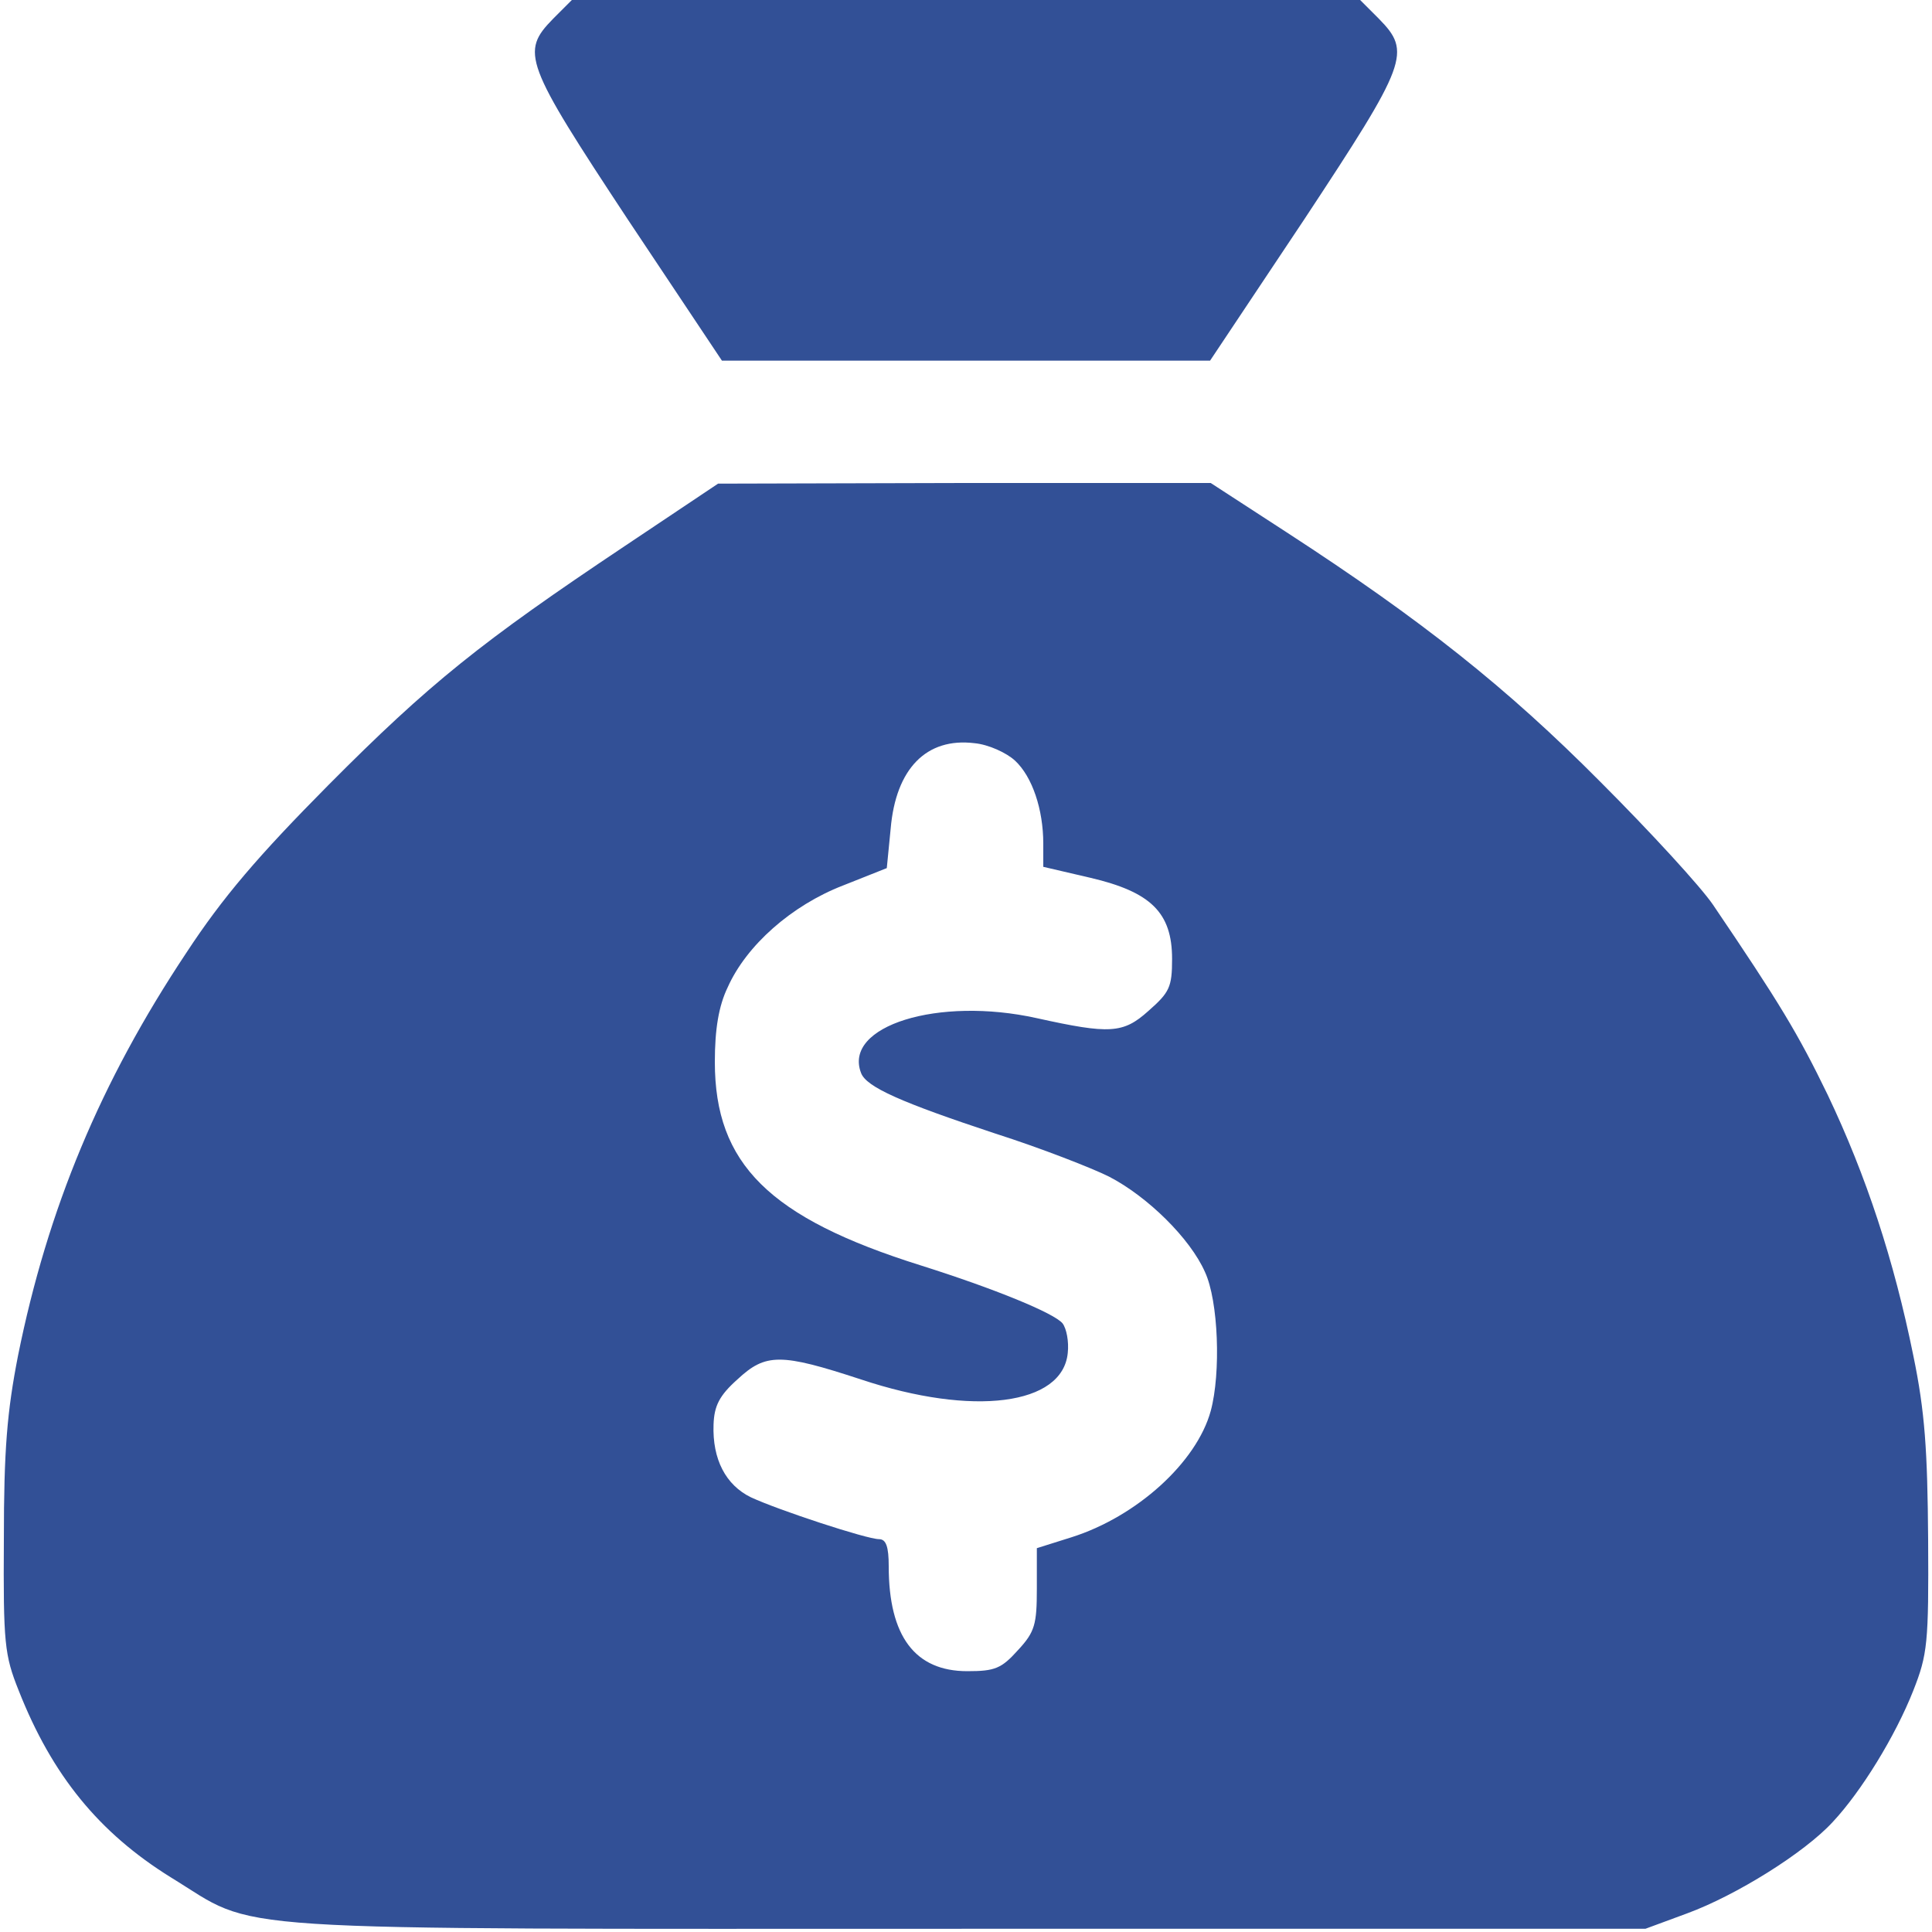
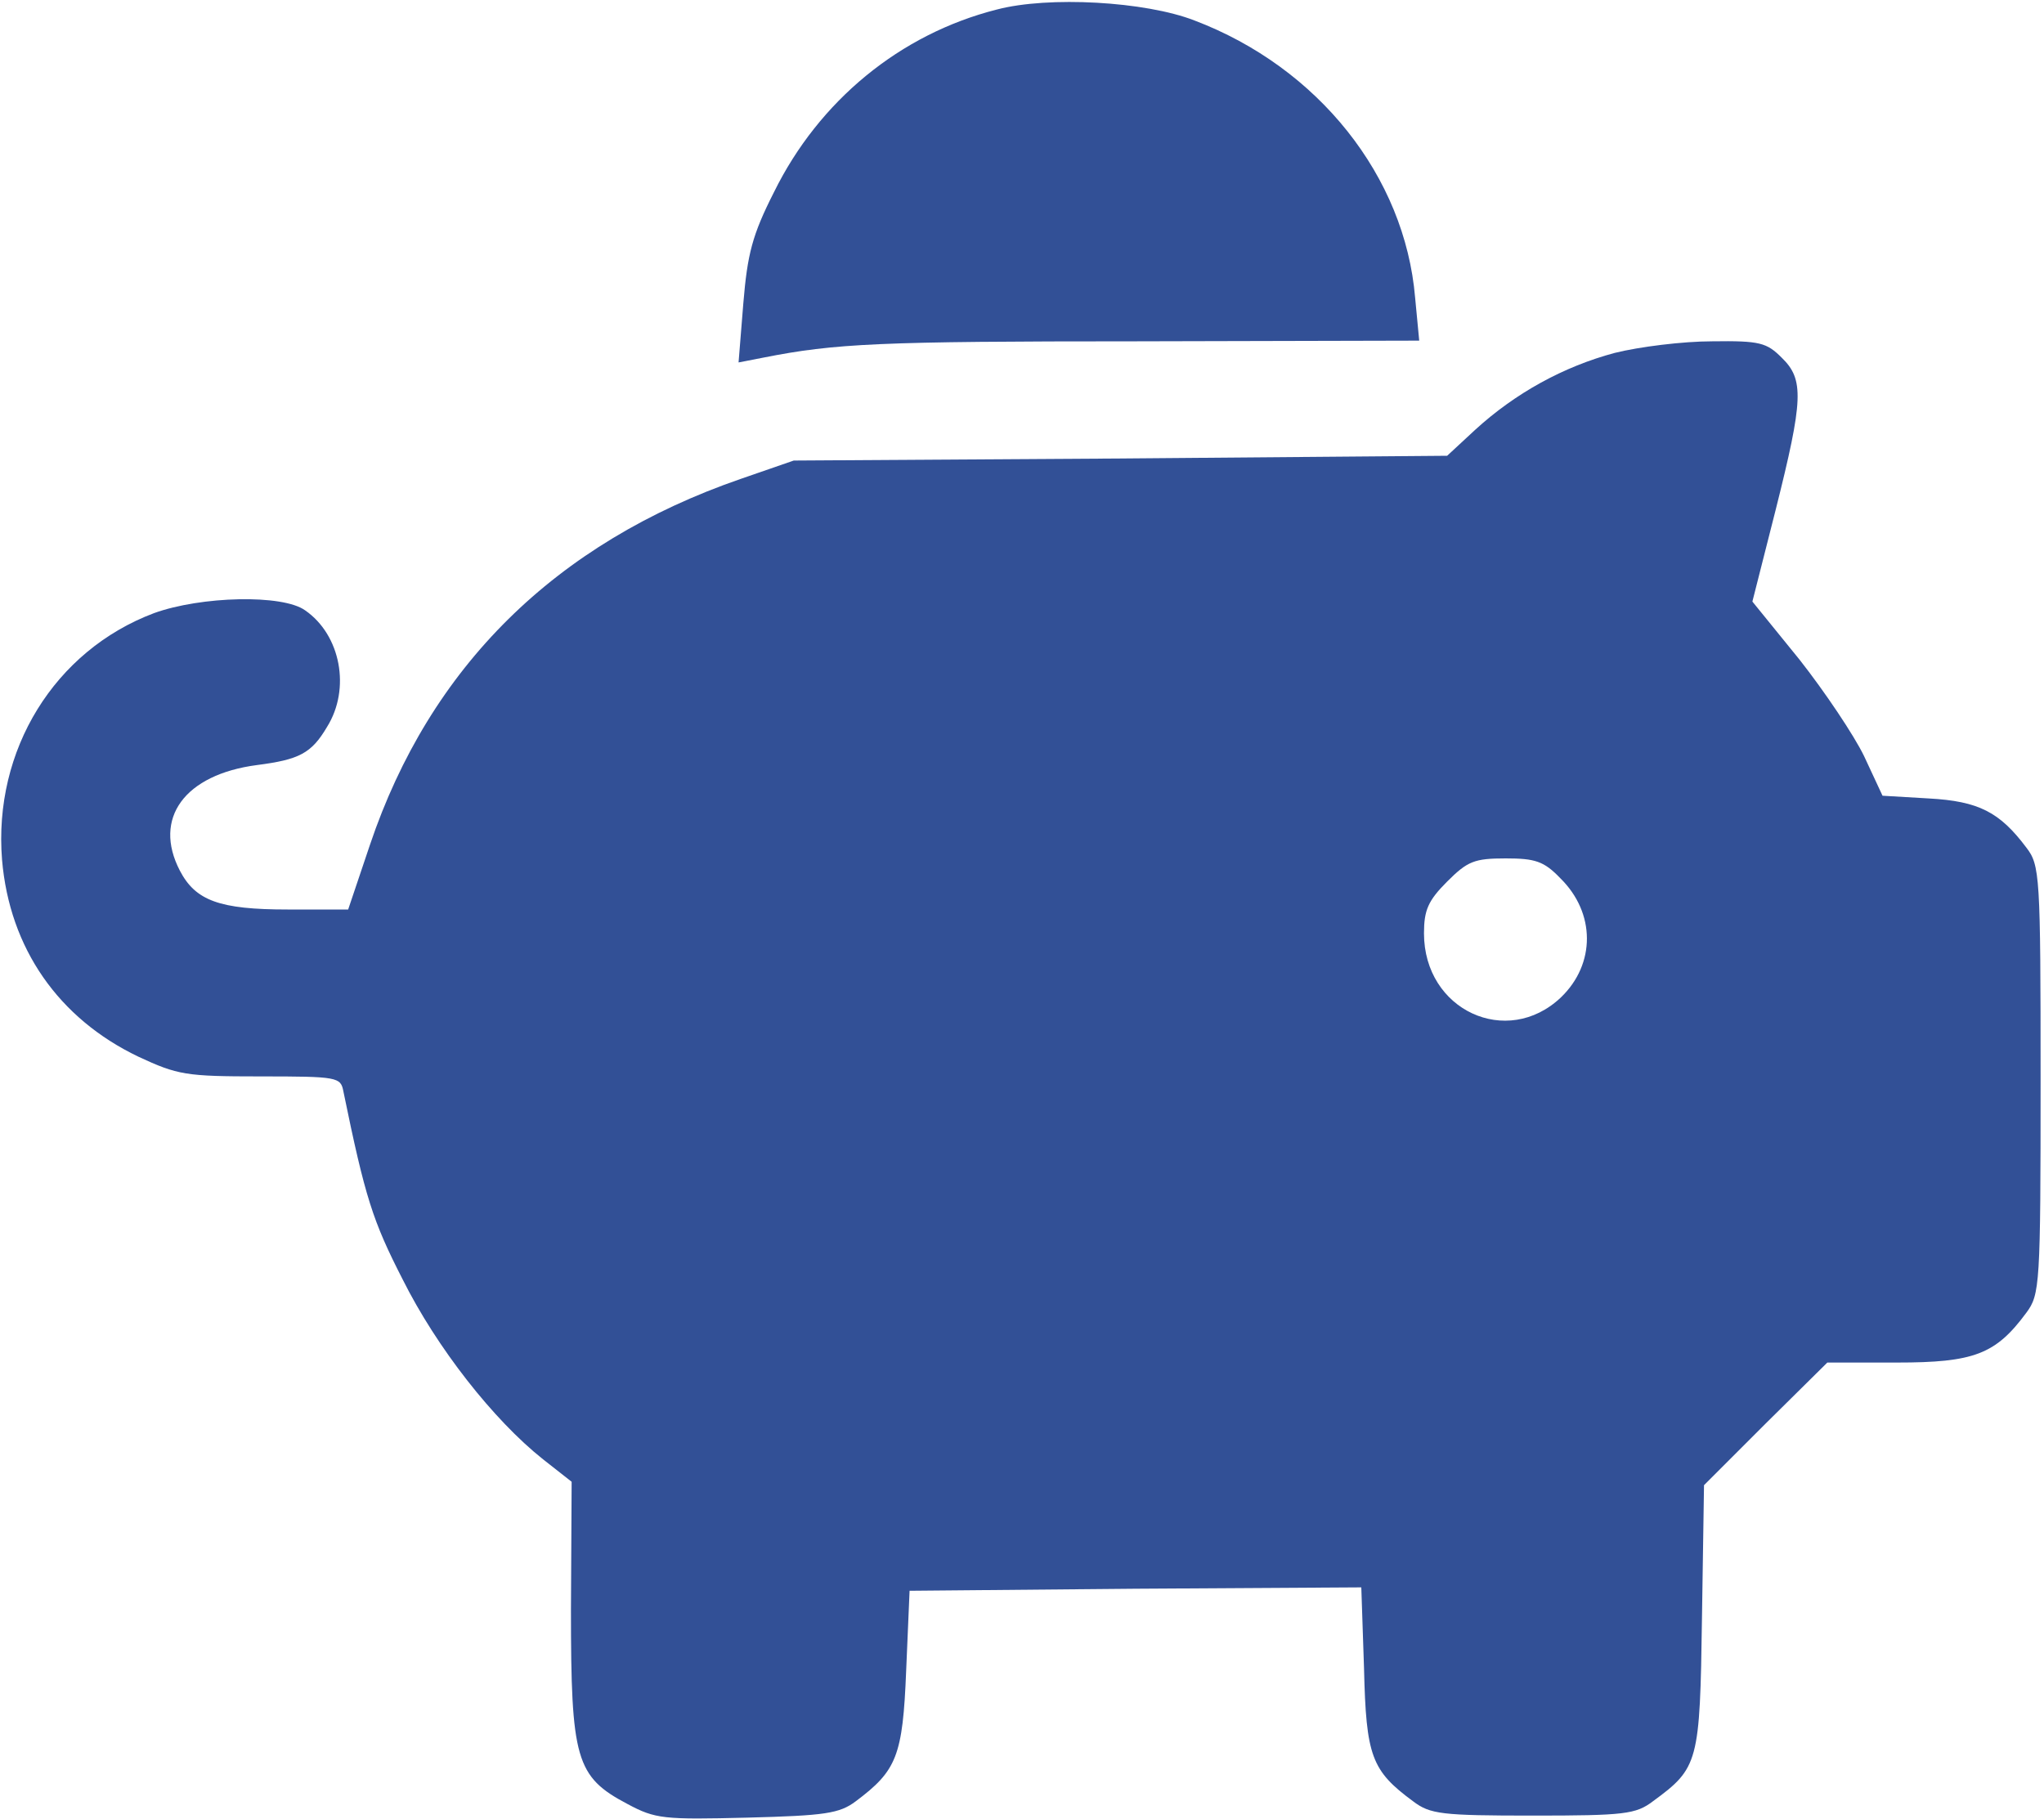
- <svg xmlns="http://www.w3.org/2000/svg" version="1.0" width="300pt" height="300pt" viewBox="0 0 300 300" preserveAspectRatio="xMidYMid meet">
-   <g transform="translate(0,300) scale(0.1,-0.1)" fill="#325096" stroke="none">
-     <path d="M859 2971 c-51 -52 -45 -68 116 -312 l146 -219 379 0 379 0 146 219 c161 244 167 260 116 312 l-29 29 -612 0 -612 0 -29 -29z" />
-     <path d="M970 2152 c-223 -149 -303 -213 -460 -371 -109 -110 -164 -174 -221 -261 -133 -200 -215 -397 -261 -625 -17 -87 -22 -146 -22 -285 -1 -162 1 -180 23 -235 52 -132 125 -221 236 -290 141 -86 44 -80 1235 -80 l1055 0 65 24 c76 28 182 94 226 142 44 47 97 133 125 204 22 56 24 73 23 235 -1 138 -5 198 -23 285 -30 148 -73 279 -133 405 -46 95 -75 143 -178 295 -19 28 -97 113 -175 191 -145 146 -277 251 -488 388 l-117 76 -383 0 -382 -1 -145 -97z m606 -333 c27 -25 44 -76 44 -129 l0 -36 73 -17 c94 -22 127 -54 127 -126 0 -44 -4 -52 -37 -81 -39 -35 -60 -36 -173 -11 -153 34 -301 -12 -273 -85 8 -22 63 -46 208 -94 72 -23 151 -54 177 -67 60 -31 126 -96 149 -148 21 -45 25 -157 9 -216 -22 -80 -115 -164 -216 -196 l-54 -17 0 -63 c0 -55 -3 -67 -29 -95 -26 -29 -36 -33 -79 -33 -81 0 -122 54 -122 163 0 30 -4 42 -15 42 -19 0 -156 45 -199 65 -39 19 -60 59 -58 113 1 29 9 45 37 70 44 41 67 41 192 0 174 -58 313 -40 321 41 2 18 -2 38 -8 46 -13 16 -106 54 -220 90 -236 74 -320 158 -320 316 0 51 6 87 20 116 29 65 99 127 179 158 l68 27 6 61 c8 94 56 142 130 133 22 -2 50 -15 63 -27z" />
+ <svg xmlns="http://www.w3.org/2000/svg" version="1.0" width="300pt" height="267pt" viewBox="0 0 300 267" preserveAspectRatio="xMidYMid meet">
+   <g transform="translate(0,267) scale(0.1,-0.1)" fill="#325096" stroke="none">
+     <path d="M1463 2656 c-142 -36 -261 -134 -327 -268 -32 -63 -39 -91 -45 -163 l-7 -87 36 7 c106 21 170 24 549 24 l414 1 -6 63 c-15 178 -142 338 -324 407 -72 28 -214 36 -290 16z" />
+     <path d="M2370 2152 c-75 -20 -146 -59 -205 -113 l-41 -38 -480 -4 -479 -3 -78 -27 c-272 -94 -456 -276 -544 -537 l-32 -95 -89 0 c-100 0 -135 13 -158 57 -40 77 7 141 113 155 62 8 80 17 103 56 35 56 20 135 -32 171 -33 24 -153 21 -222 -4 -146 -55 -236 -201 -223 -362 11 -130 83 -233 200 -289 58 -27 70 -29 179 -29 114 0 118 -1 122 -22 32 -156 43 -190 87 -276 50 -100 133 -206 206 -264 l42 -33 -1 -188 c0 -219 7 -245 83 -285 41 -22 53 -23 176 -20 114 3 135 6 159 24 60 45 69 66 74 192 l5 117 332 3 331 2 4 -119 c3 -129 11 -150 72 -195 25 -19 42 -21 176 -21 134 0 151 2 176 21 67 49 69 57 72 269 l3 195 90 90 91 90 102 0 c113 0 145 12 190 73 20 27 21 40 21 342 0 301 -1 315 -21 341 -39 52 -70 68 -143 72 l-68 4 -27 58 c-15 31 -58 95 -95 142 l-69 85 34 134 c41 163 42 192 9 224 -22 22 -32 25 -102 24 -43 0 -107 -8 -143 -17z m-80 -771 c52 -51 52 -126 1 -175 -79 -75 -201 -19 -201 94 0 34 6 48 34 76 30 30 40 34 86 34 43 0 56 -4 80 -29z" />
  </g>
</svg>
